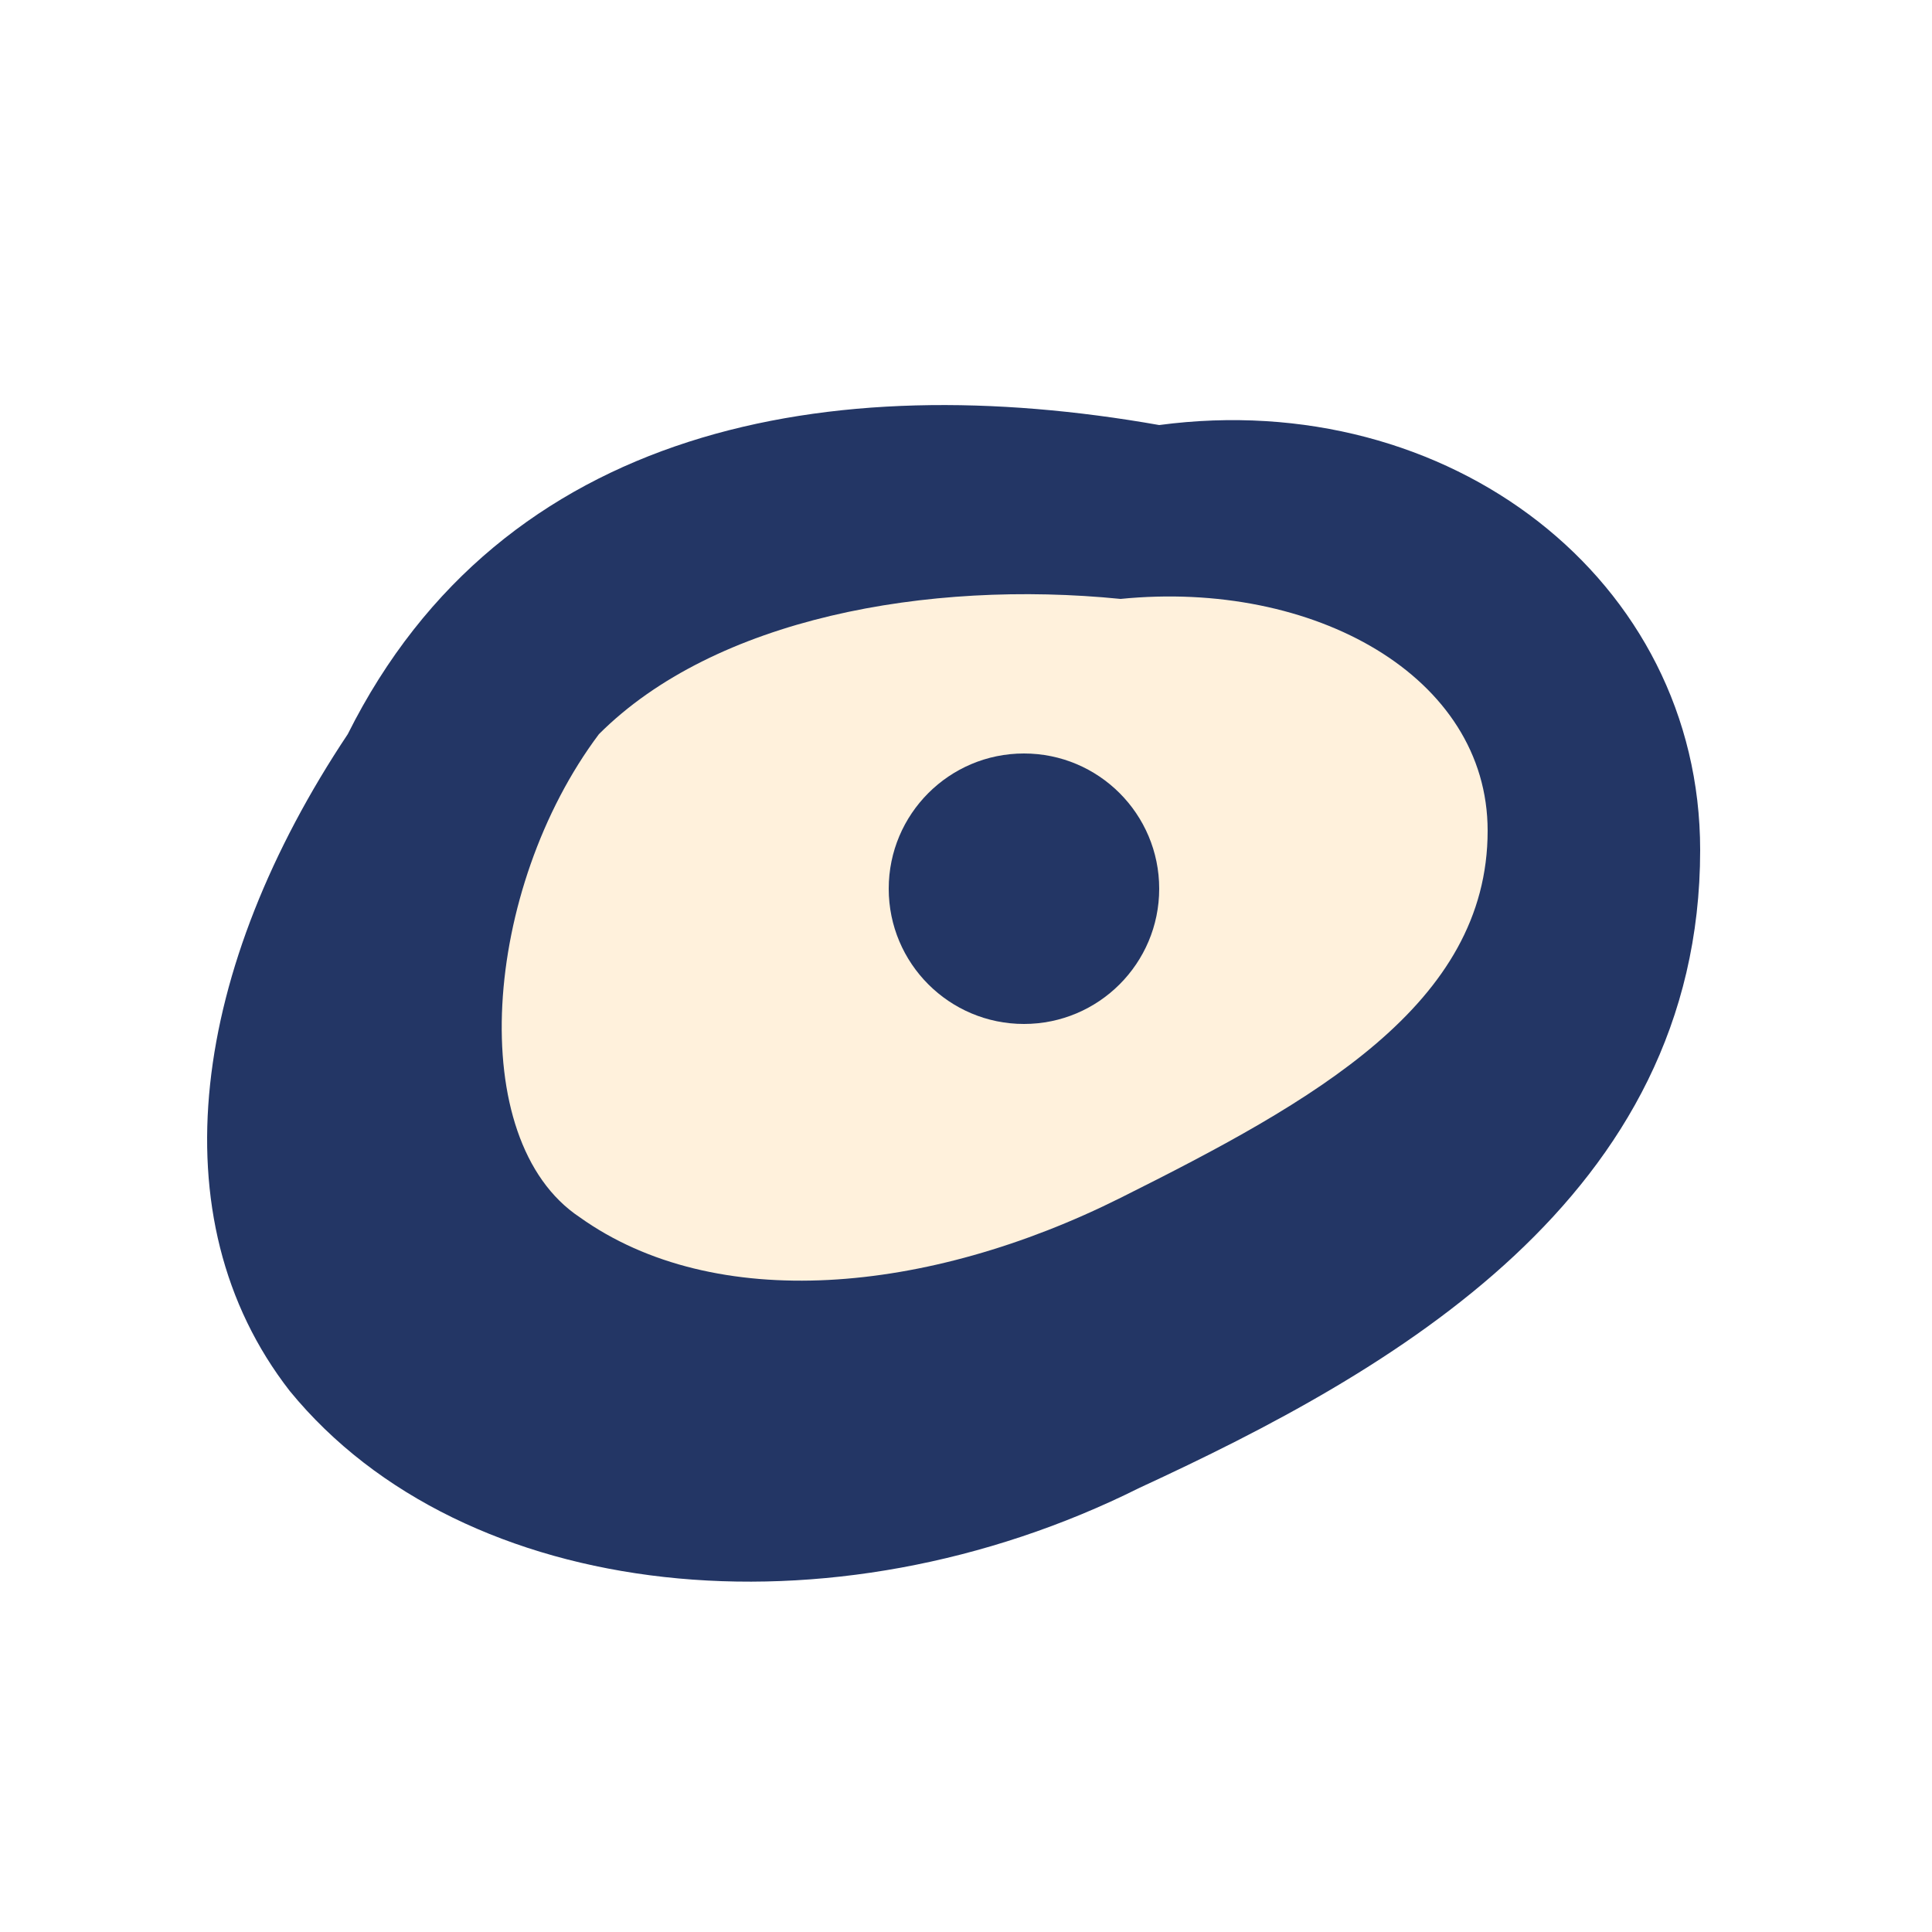
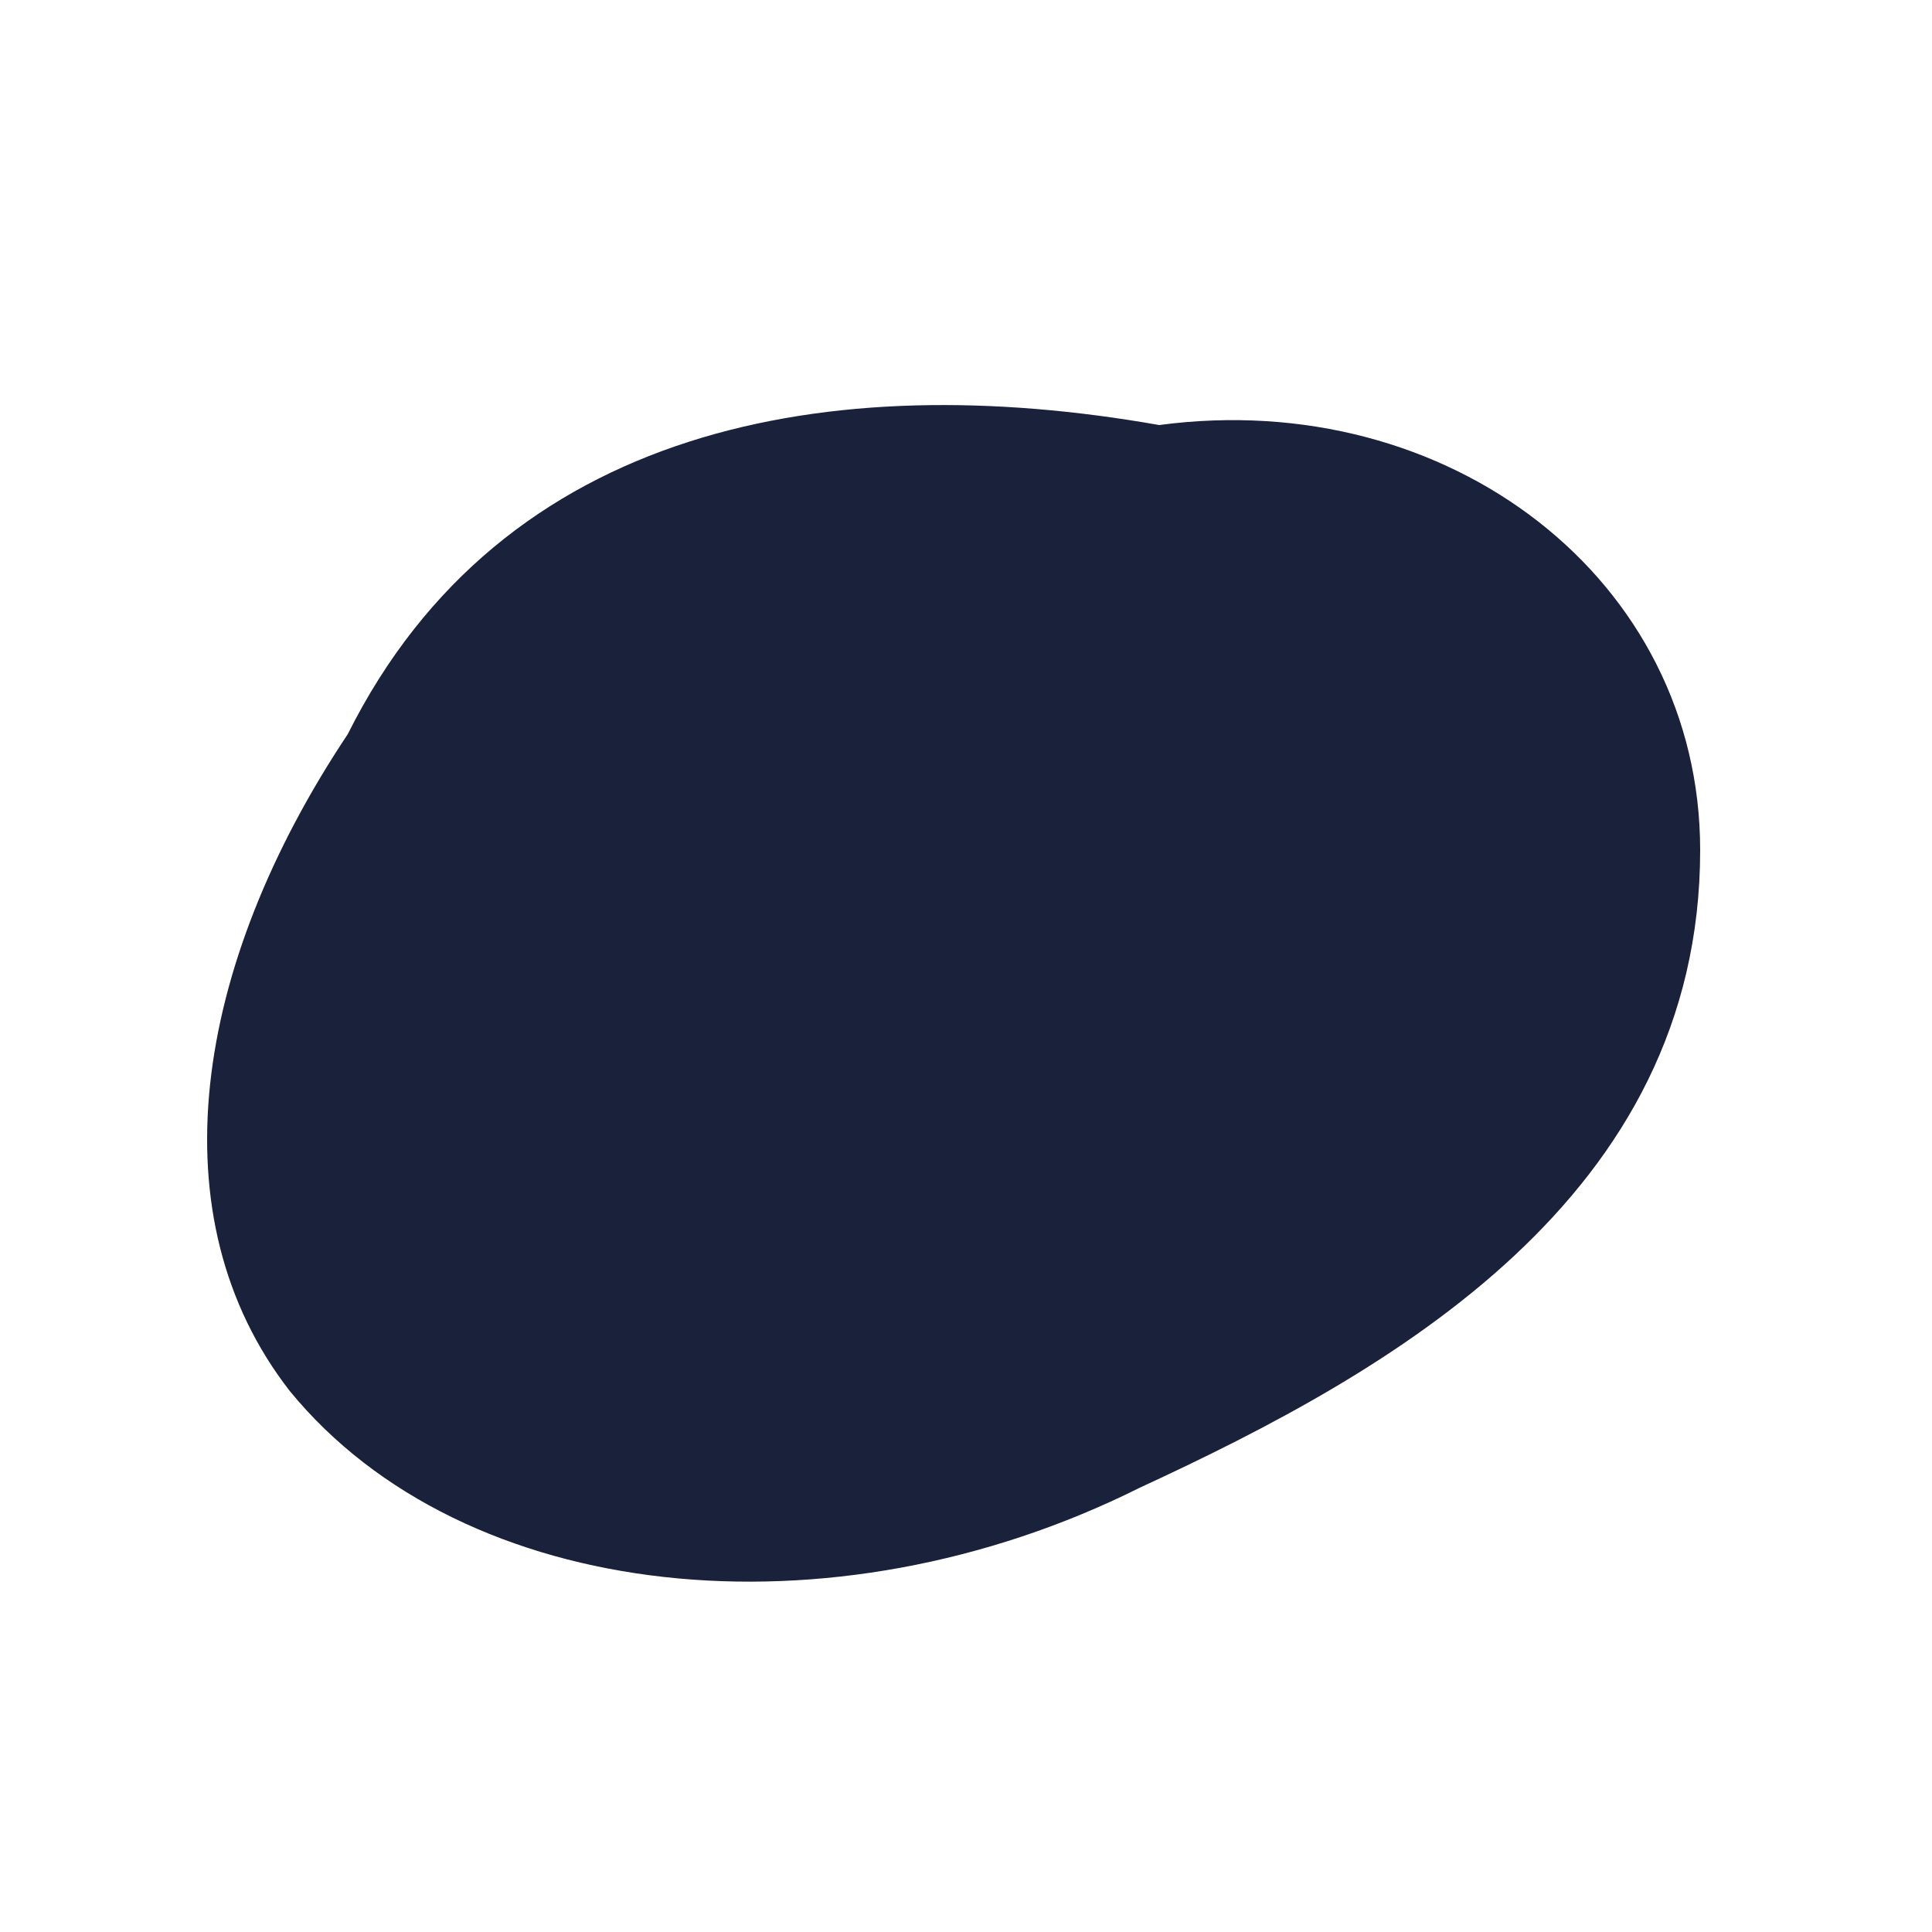
- <svg xmlns="http://www.w3.org/2000/svg" viewBox="0 0 100 100" role="presentation">
-   <g fill="#233665">
+ <svg xmlns="http://www.w3.org/2000/svg" viewBox="0 0 100 100">
+   <g fill="#19213b">
    <path d="M18 38C26 22 43 19 60 22c15-2 28 8 28 22 0 18-16 27-29 33-16 8-35 6-44-5-7-9-5-22 3-34Z" />
-     <path d="M31 38c6-6 17-8 27-7 10-1 19 4 19 12 0 9-9 14-19 19-10 5-21 6-28 1-6-4-5-17 1-25Z" fill="#fff1dc" />
-     <circle cx="53" cy="46" r="7" />
  </g>
</svg>
